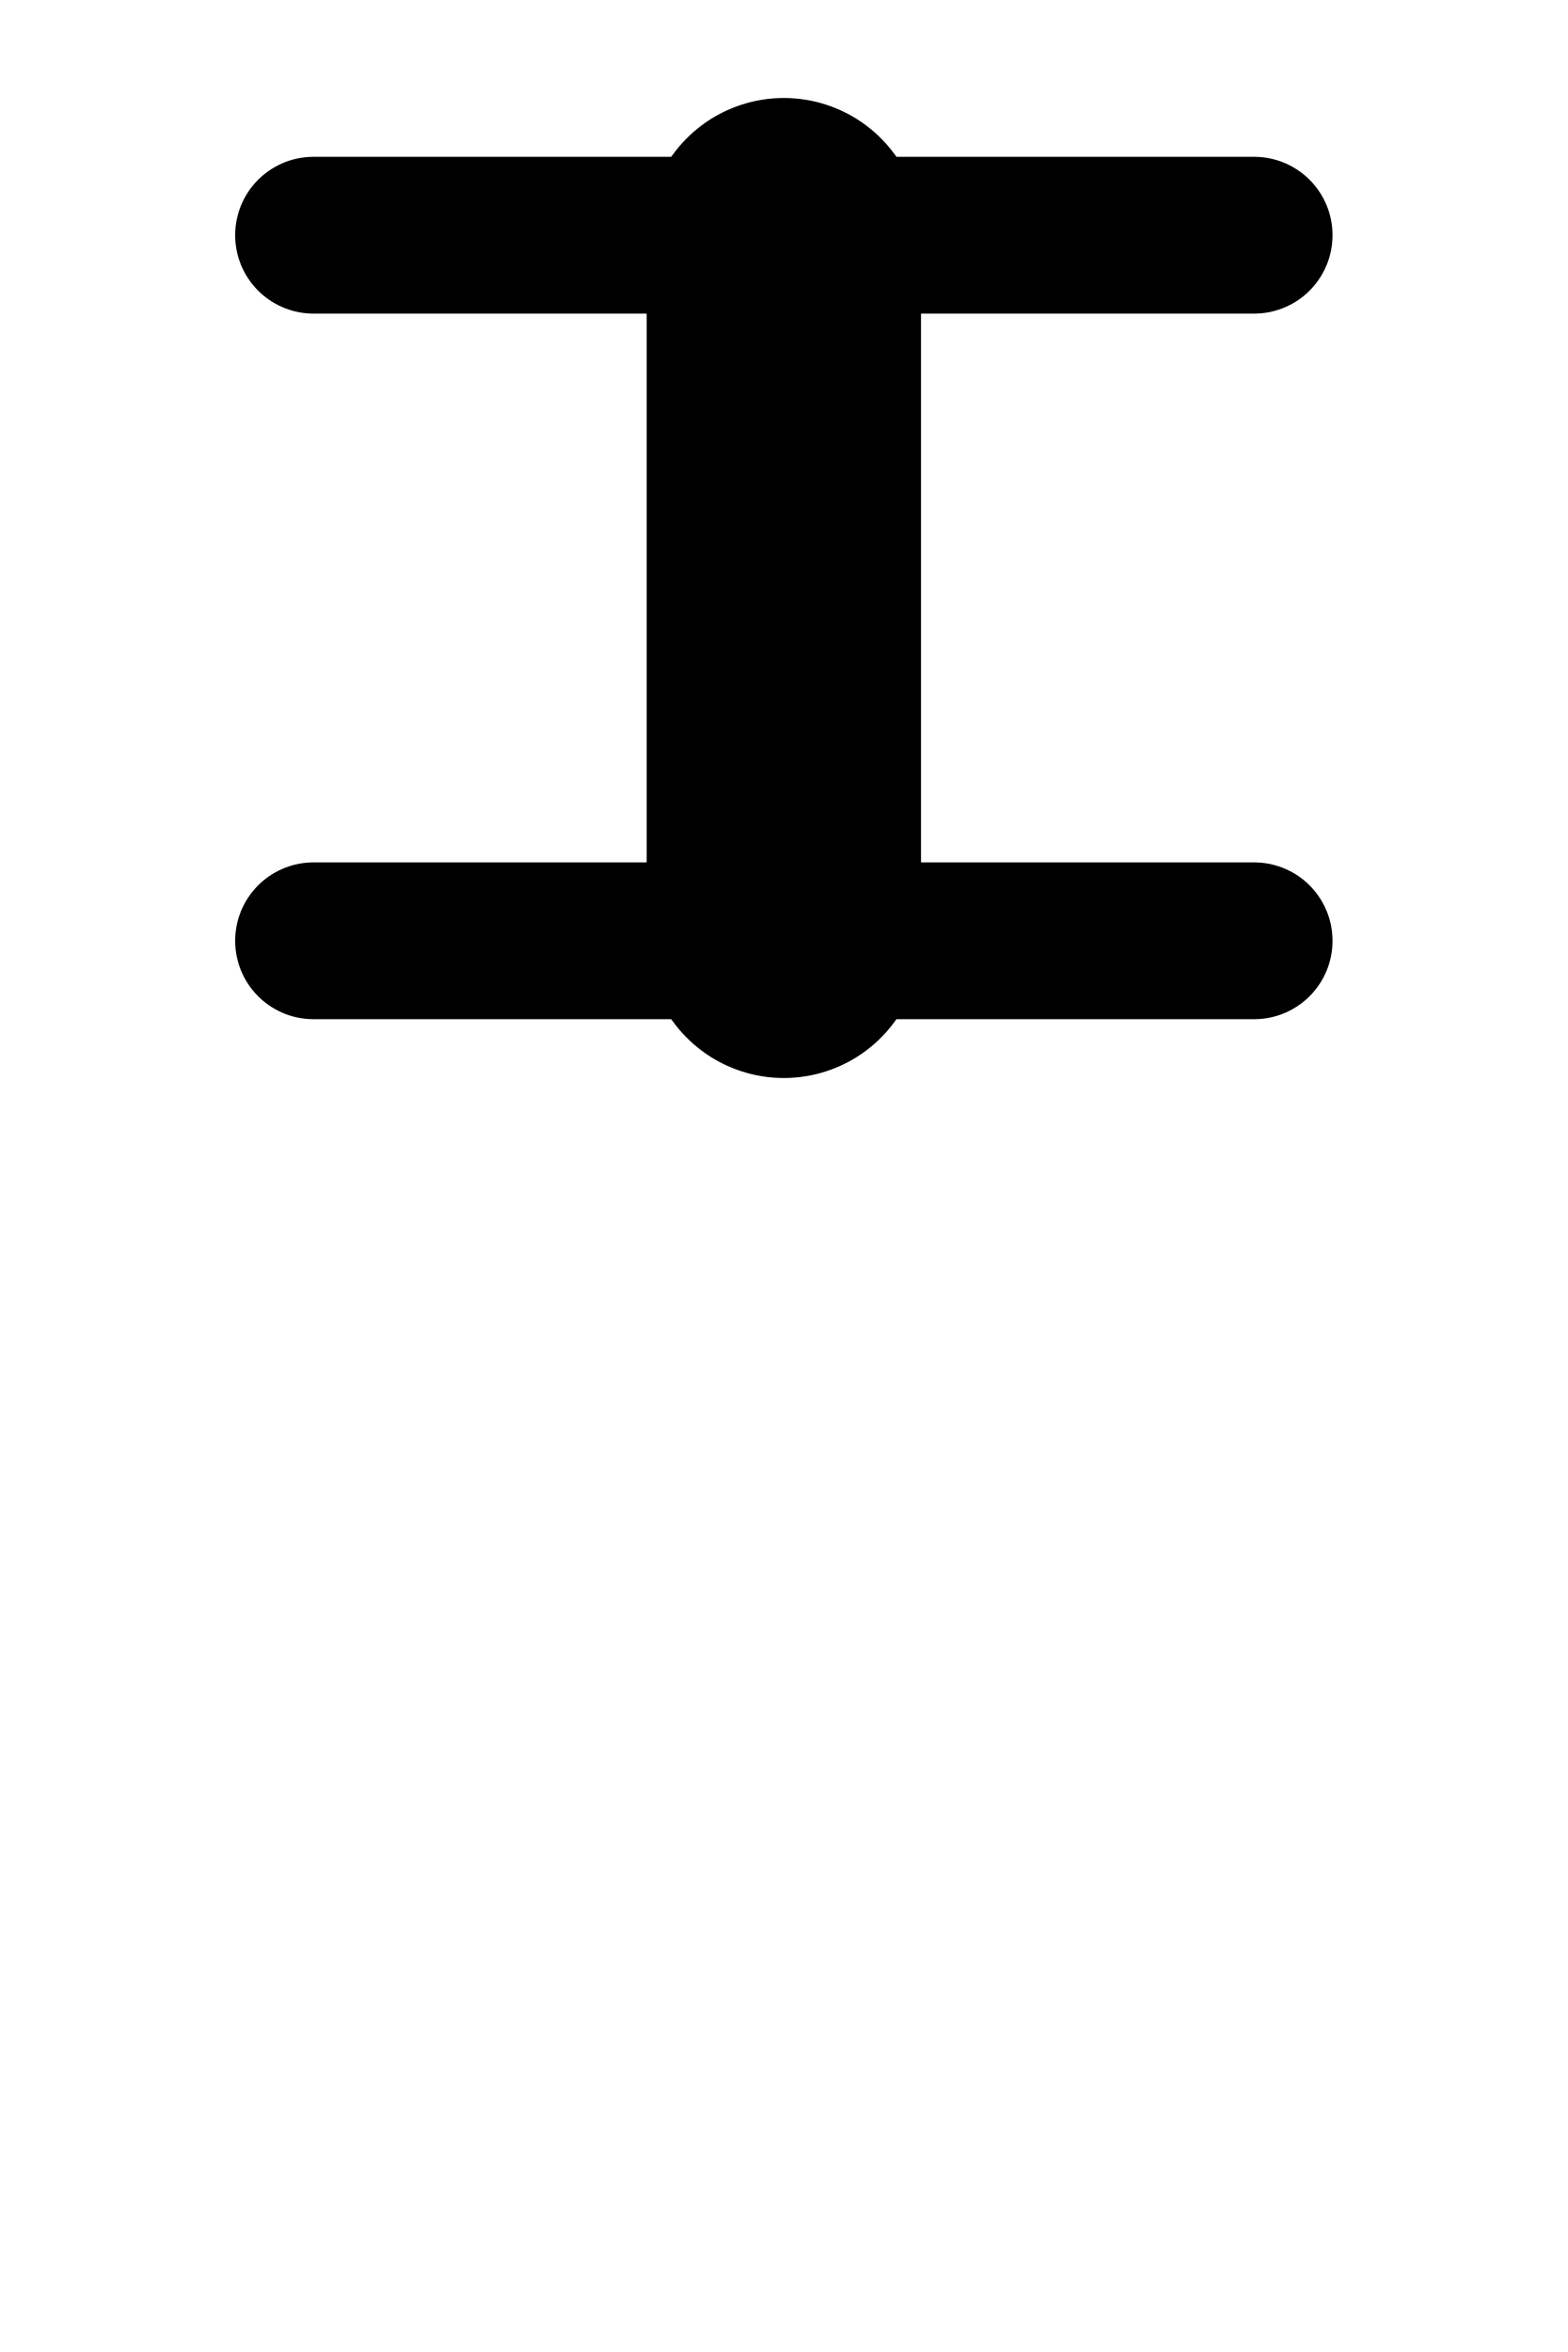
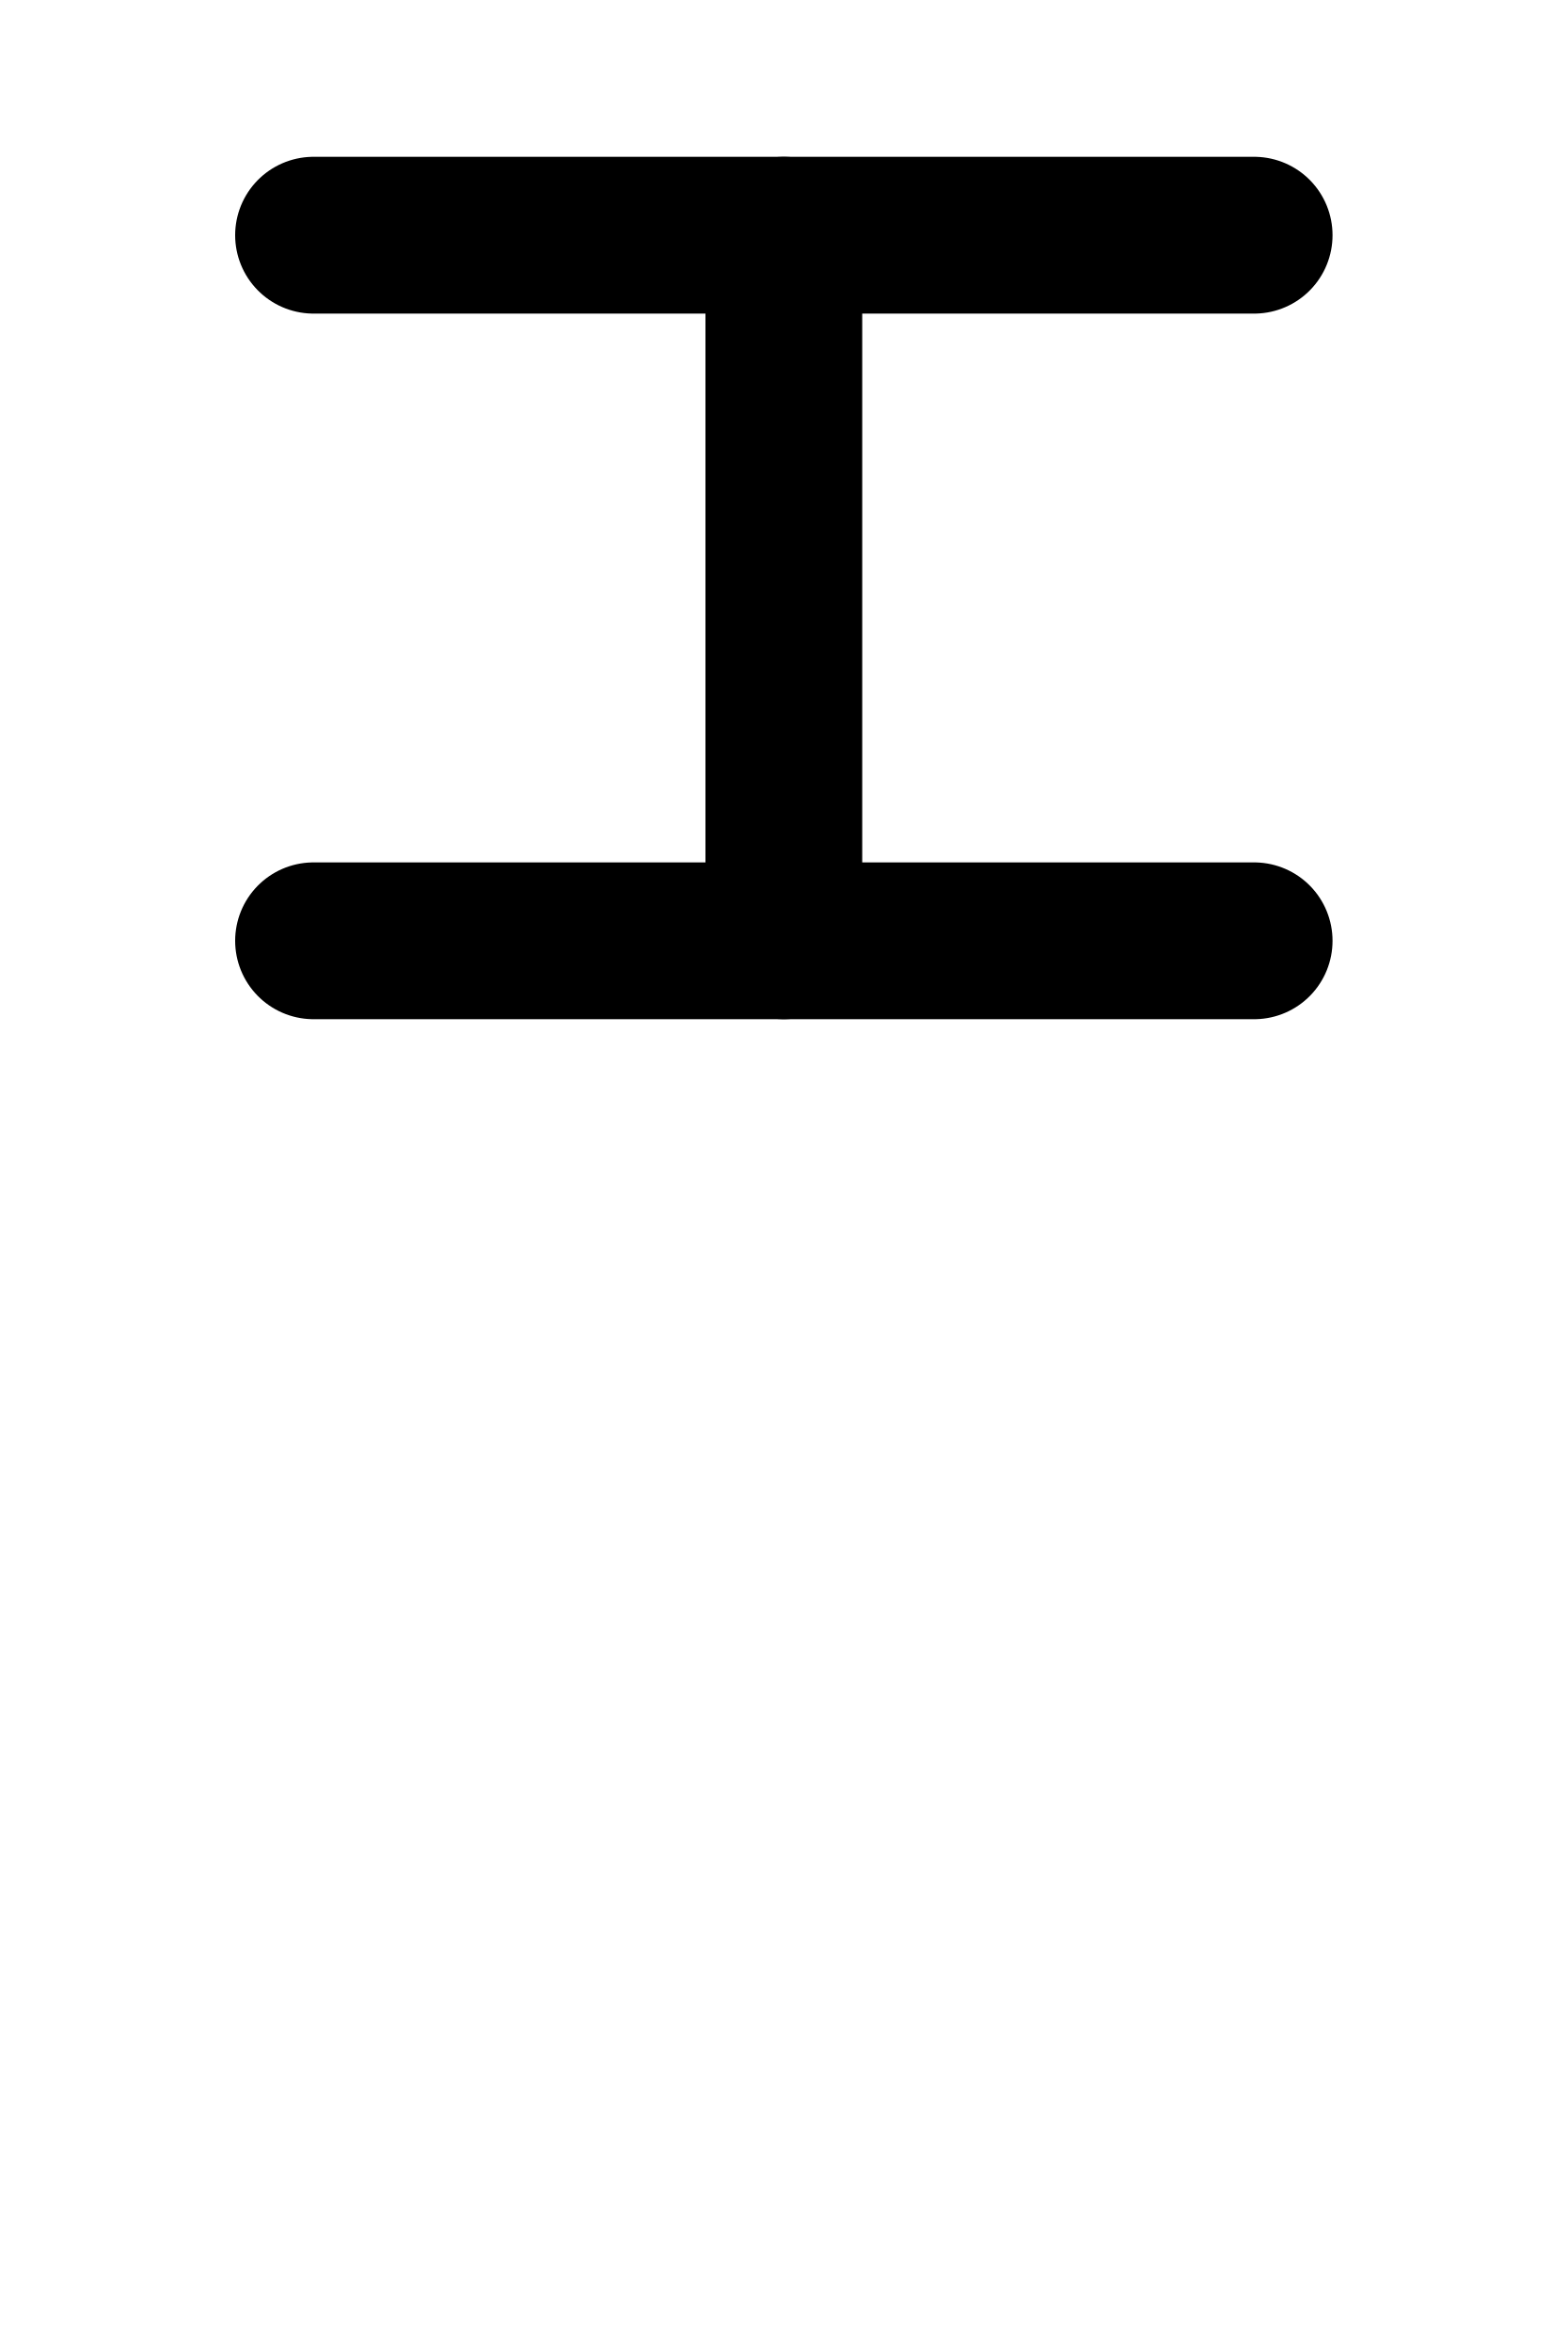
<svg xmlns="http://www.w3.org/2000/svg" xmlns:xlink="http://www.w3.org/1999/xlink" width="40" height="60" viewBox="0 0 40 60" version="1.1" id="svg5">
  <defs id="defs2">
-     <color-profile name="Blue" xlink:href="file:///usr/share/color/icc/colord/Bluish.icc" id="color-profile19" />
+     <color-profile name="Blue" xlink:href="file:///usr/share/color/icc/colord/Bluish.icc" id="color-profile849" />
  </defs>
-   <g id="layer1">
+   <g id="layer1" style="stroke-width:4;stroke-dasharray:none">
    <path style="fill:none;stroke:#000000;stroke-width:4;stroke-linecap:round;stroke-linejoin:round;stroke-dasharray:none;stroke-opacity:1" d="M 32 6 L 8 6" id="path3777-3" />
    <path style="fill:none;stroke:#000000;stroke-width:4;stroke-linecap:round;stroke-linejoin:round;stroke-dasharray:none;stroke-opacity:1" d="M 32 24 L 8 24" id="path3777-7" />
-     <path style="fill:none;stroke:#000000;stroke-width:7;stroke-linecap:round;stroke-linejoin:round;stroke-dasharray:none;stroke-opacity:1" d="M 20 6 L 20 24 L 20 24" id="path8338" />
+     <path style="fill:none;stroke:#000000;stroke-width:4;stroke-linecap:round;stroke-linejoin:round;stroke-dasharray:none;stroke-opacity:1" d="M 20 6 L 20 24 L 20 24" id="path8338" />
  </g>
</svg>
